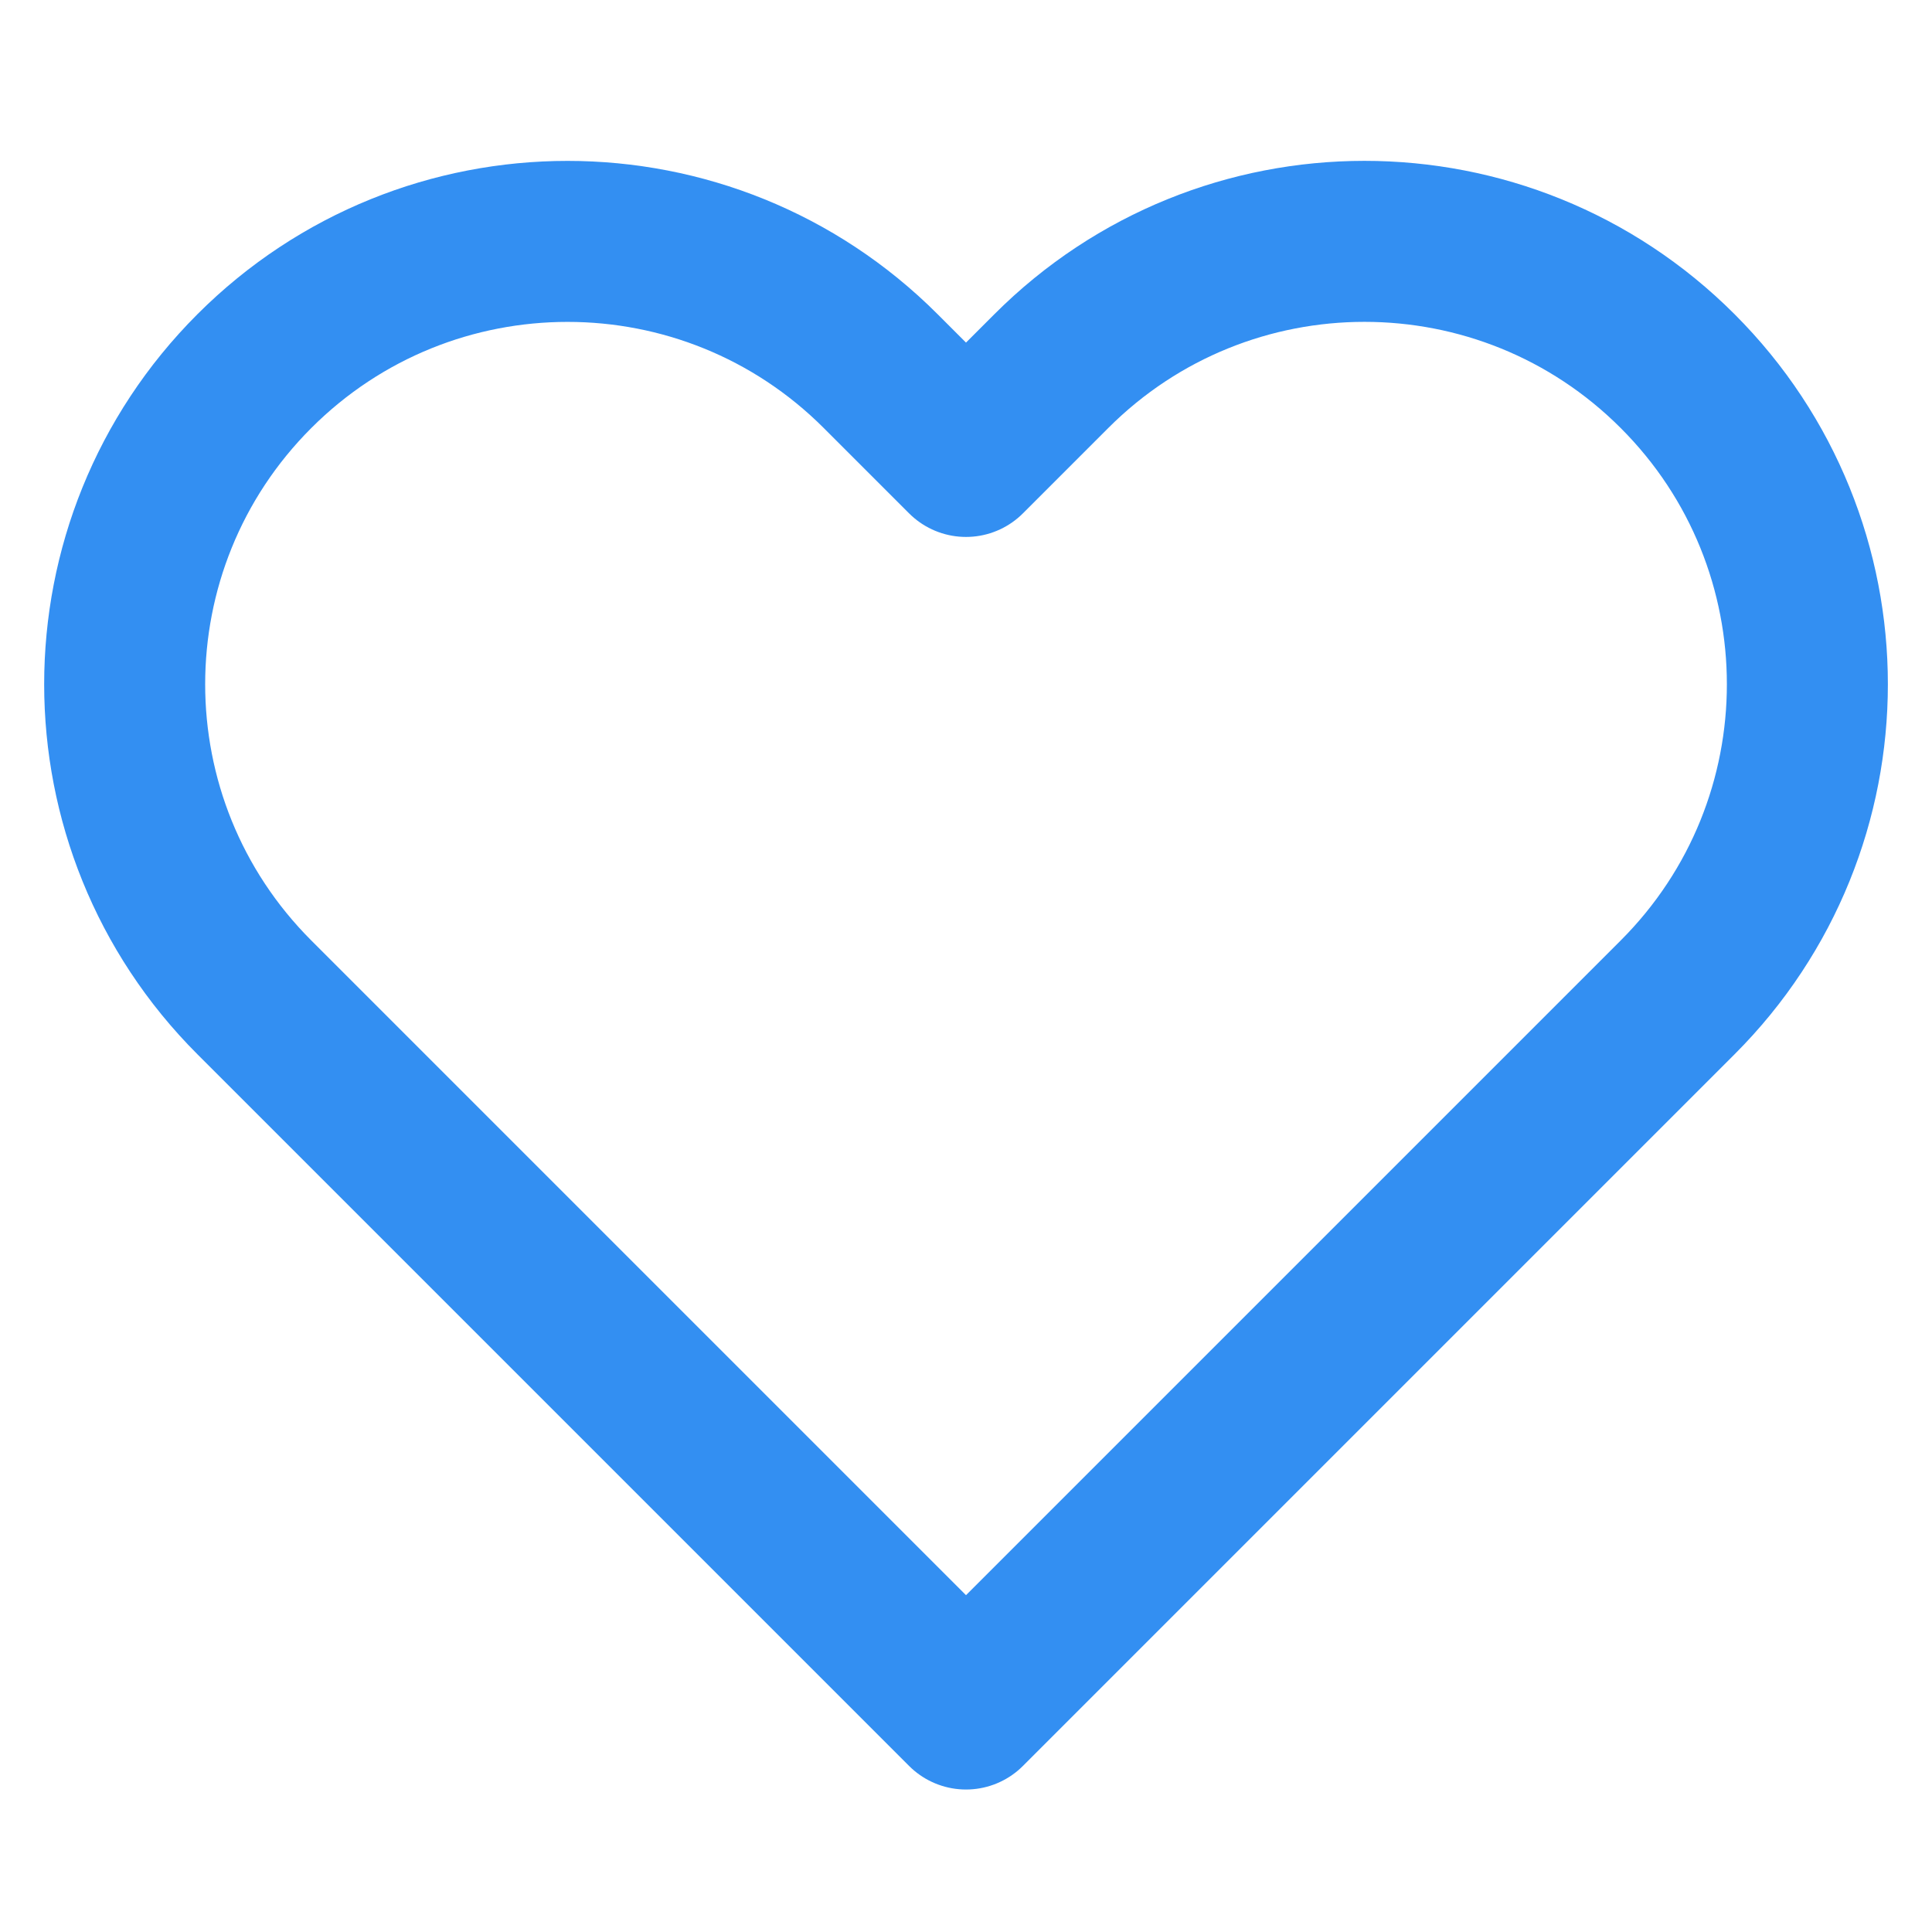
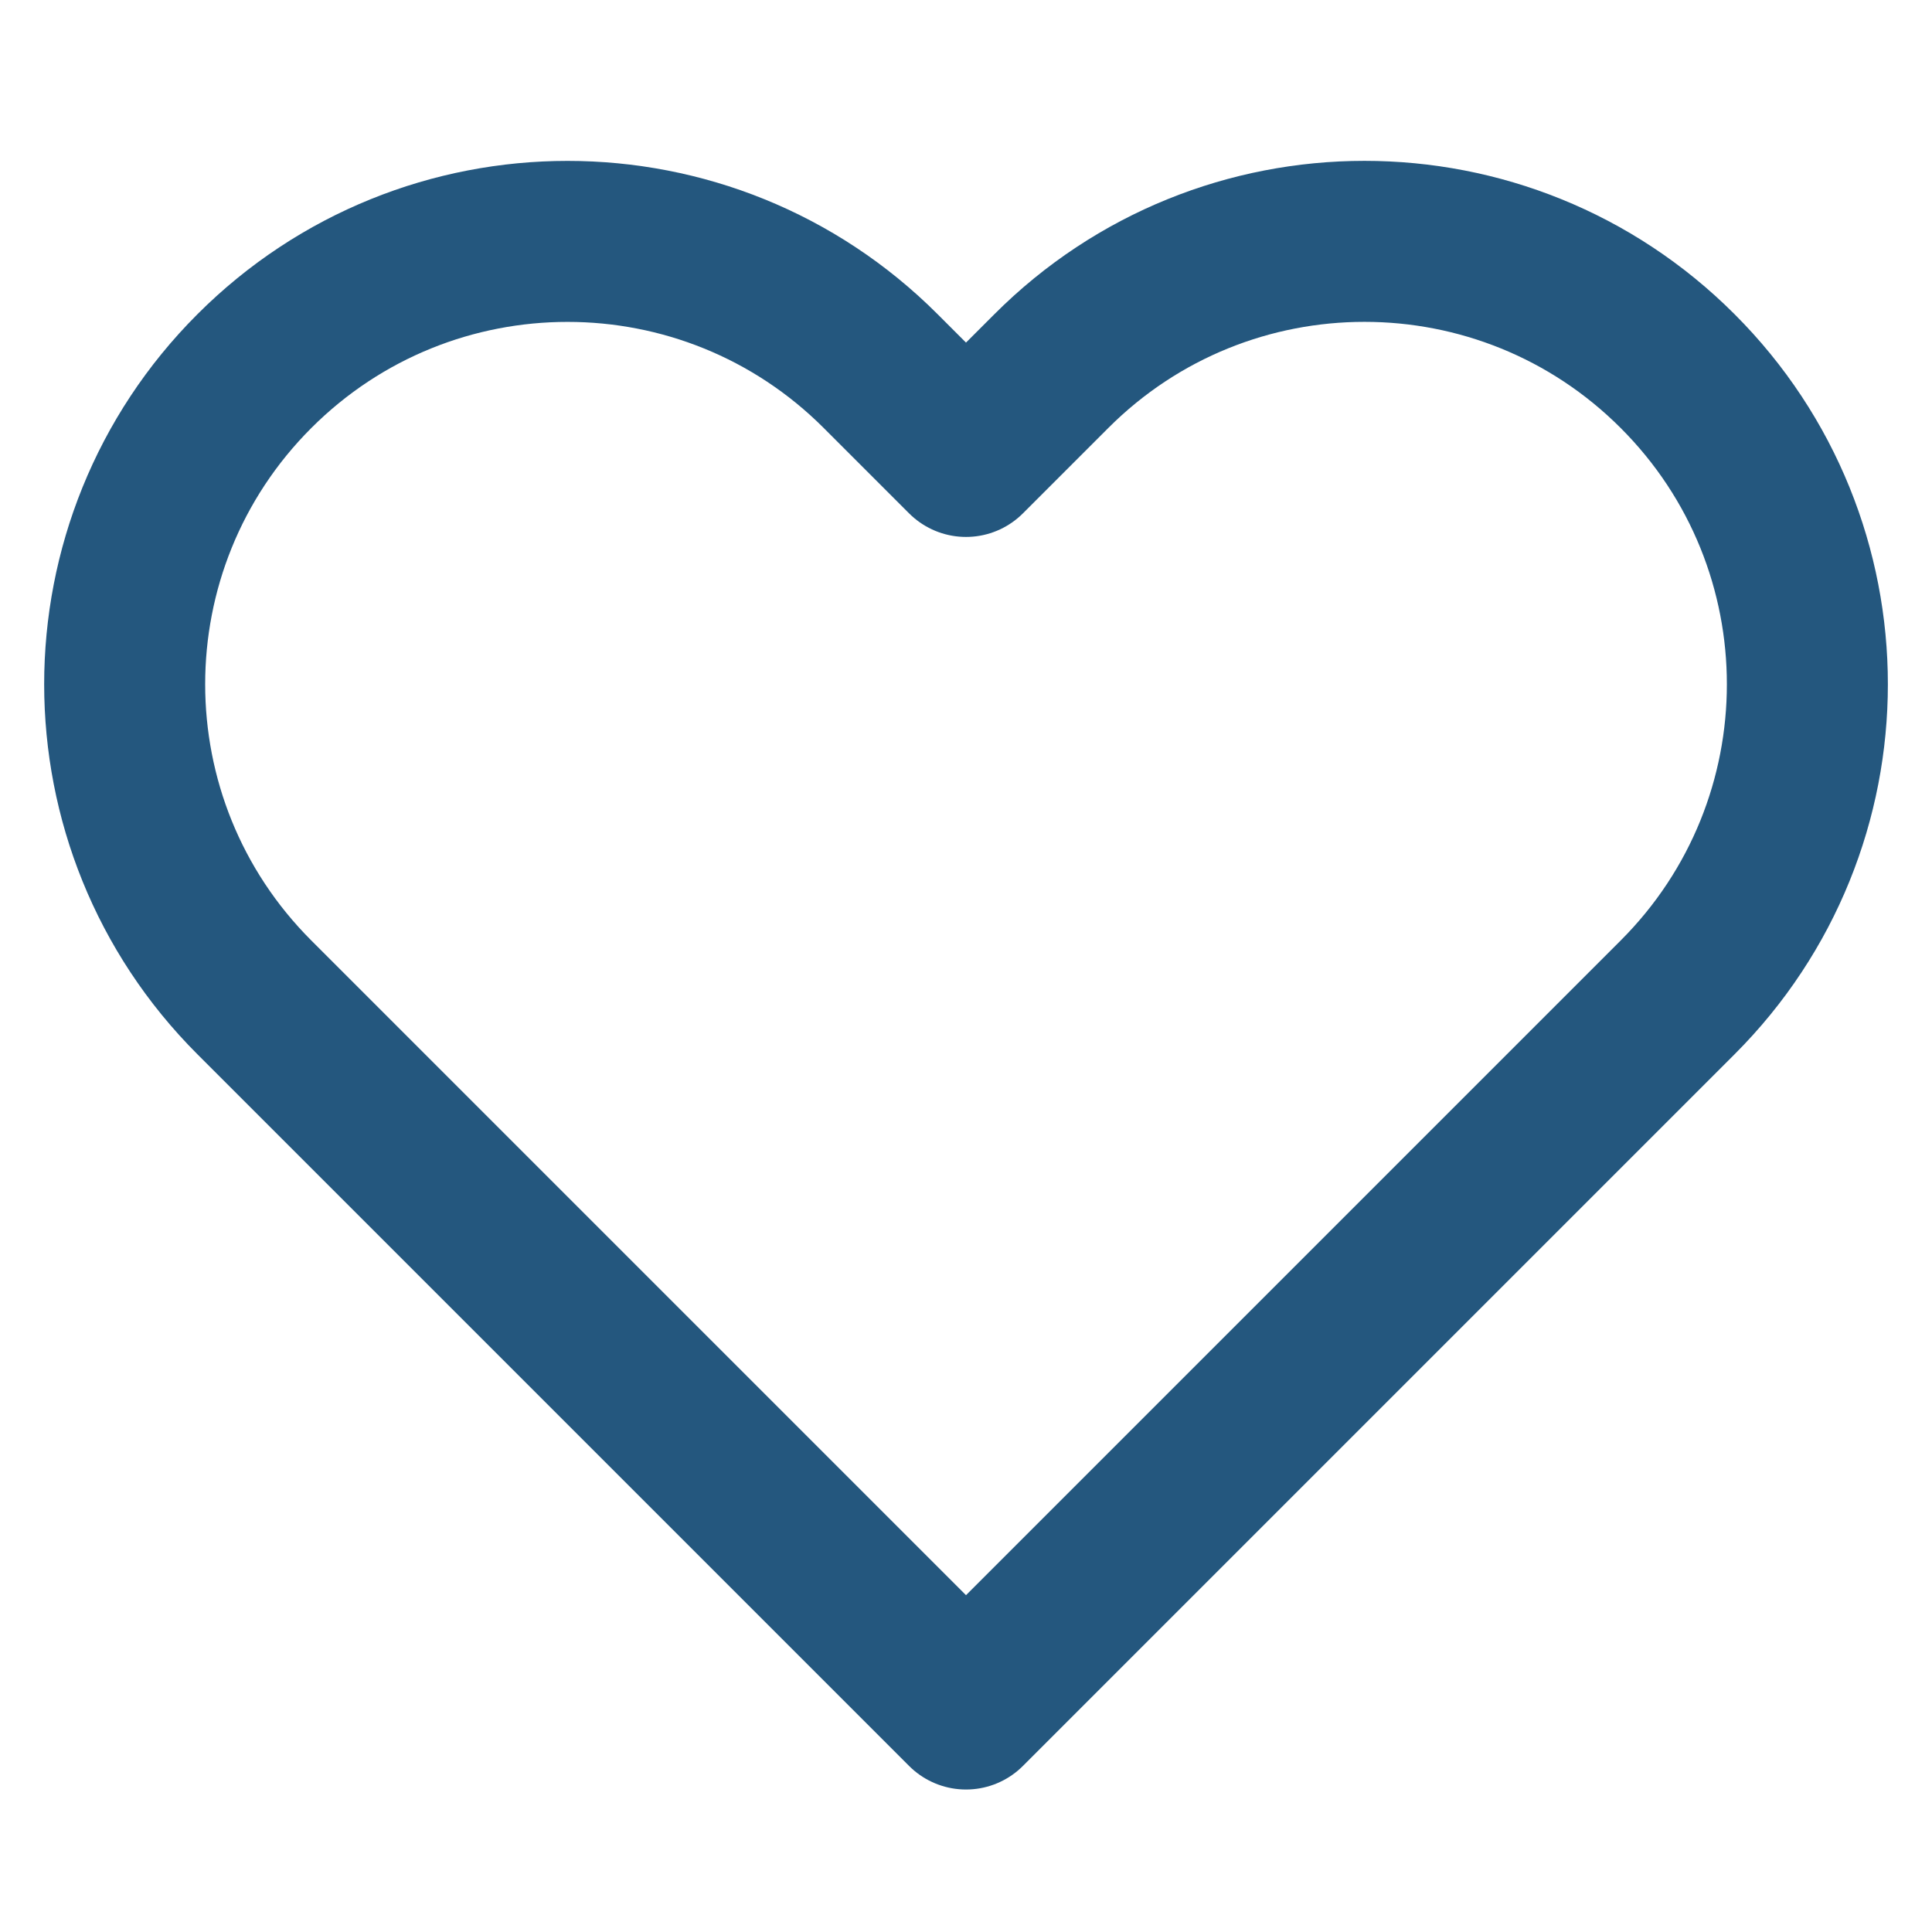
- <svg xmlns="http://www.w3.org/2000/svg" width="512" height="512" viewBox="0 0 24 24" fill="none" stroke="#338FF2" stroke-width="2" stroke-linecap="round" stroke-linejoin="round">
+ <svg xmlns="http://www.w3.org/2000/svg" width="512" height="512" viewBox="0 0 24 24" fill="none" stroke="#24577e" stroke-width="2" stroke-linecap="round" stroke-linejoin="round">
  <path d="M20.84 4.61a5.5 5.5 0 0 0-7.78 0L12 5.67l-1.06-1.06a5.5 5.5 0 0 0-7.78 7.78l1.06 1.06L12 21.23l7.78-7.78 1.06-1.06a5.5 5.5 0 0 0 0-7.78z" />
</svg>
